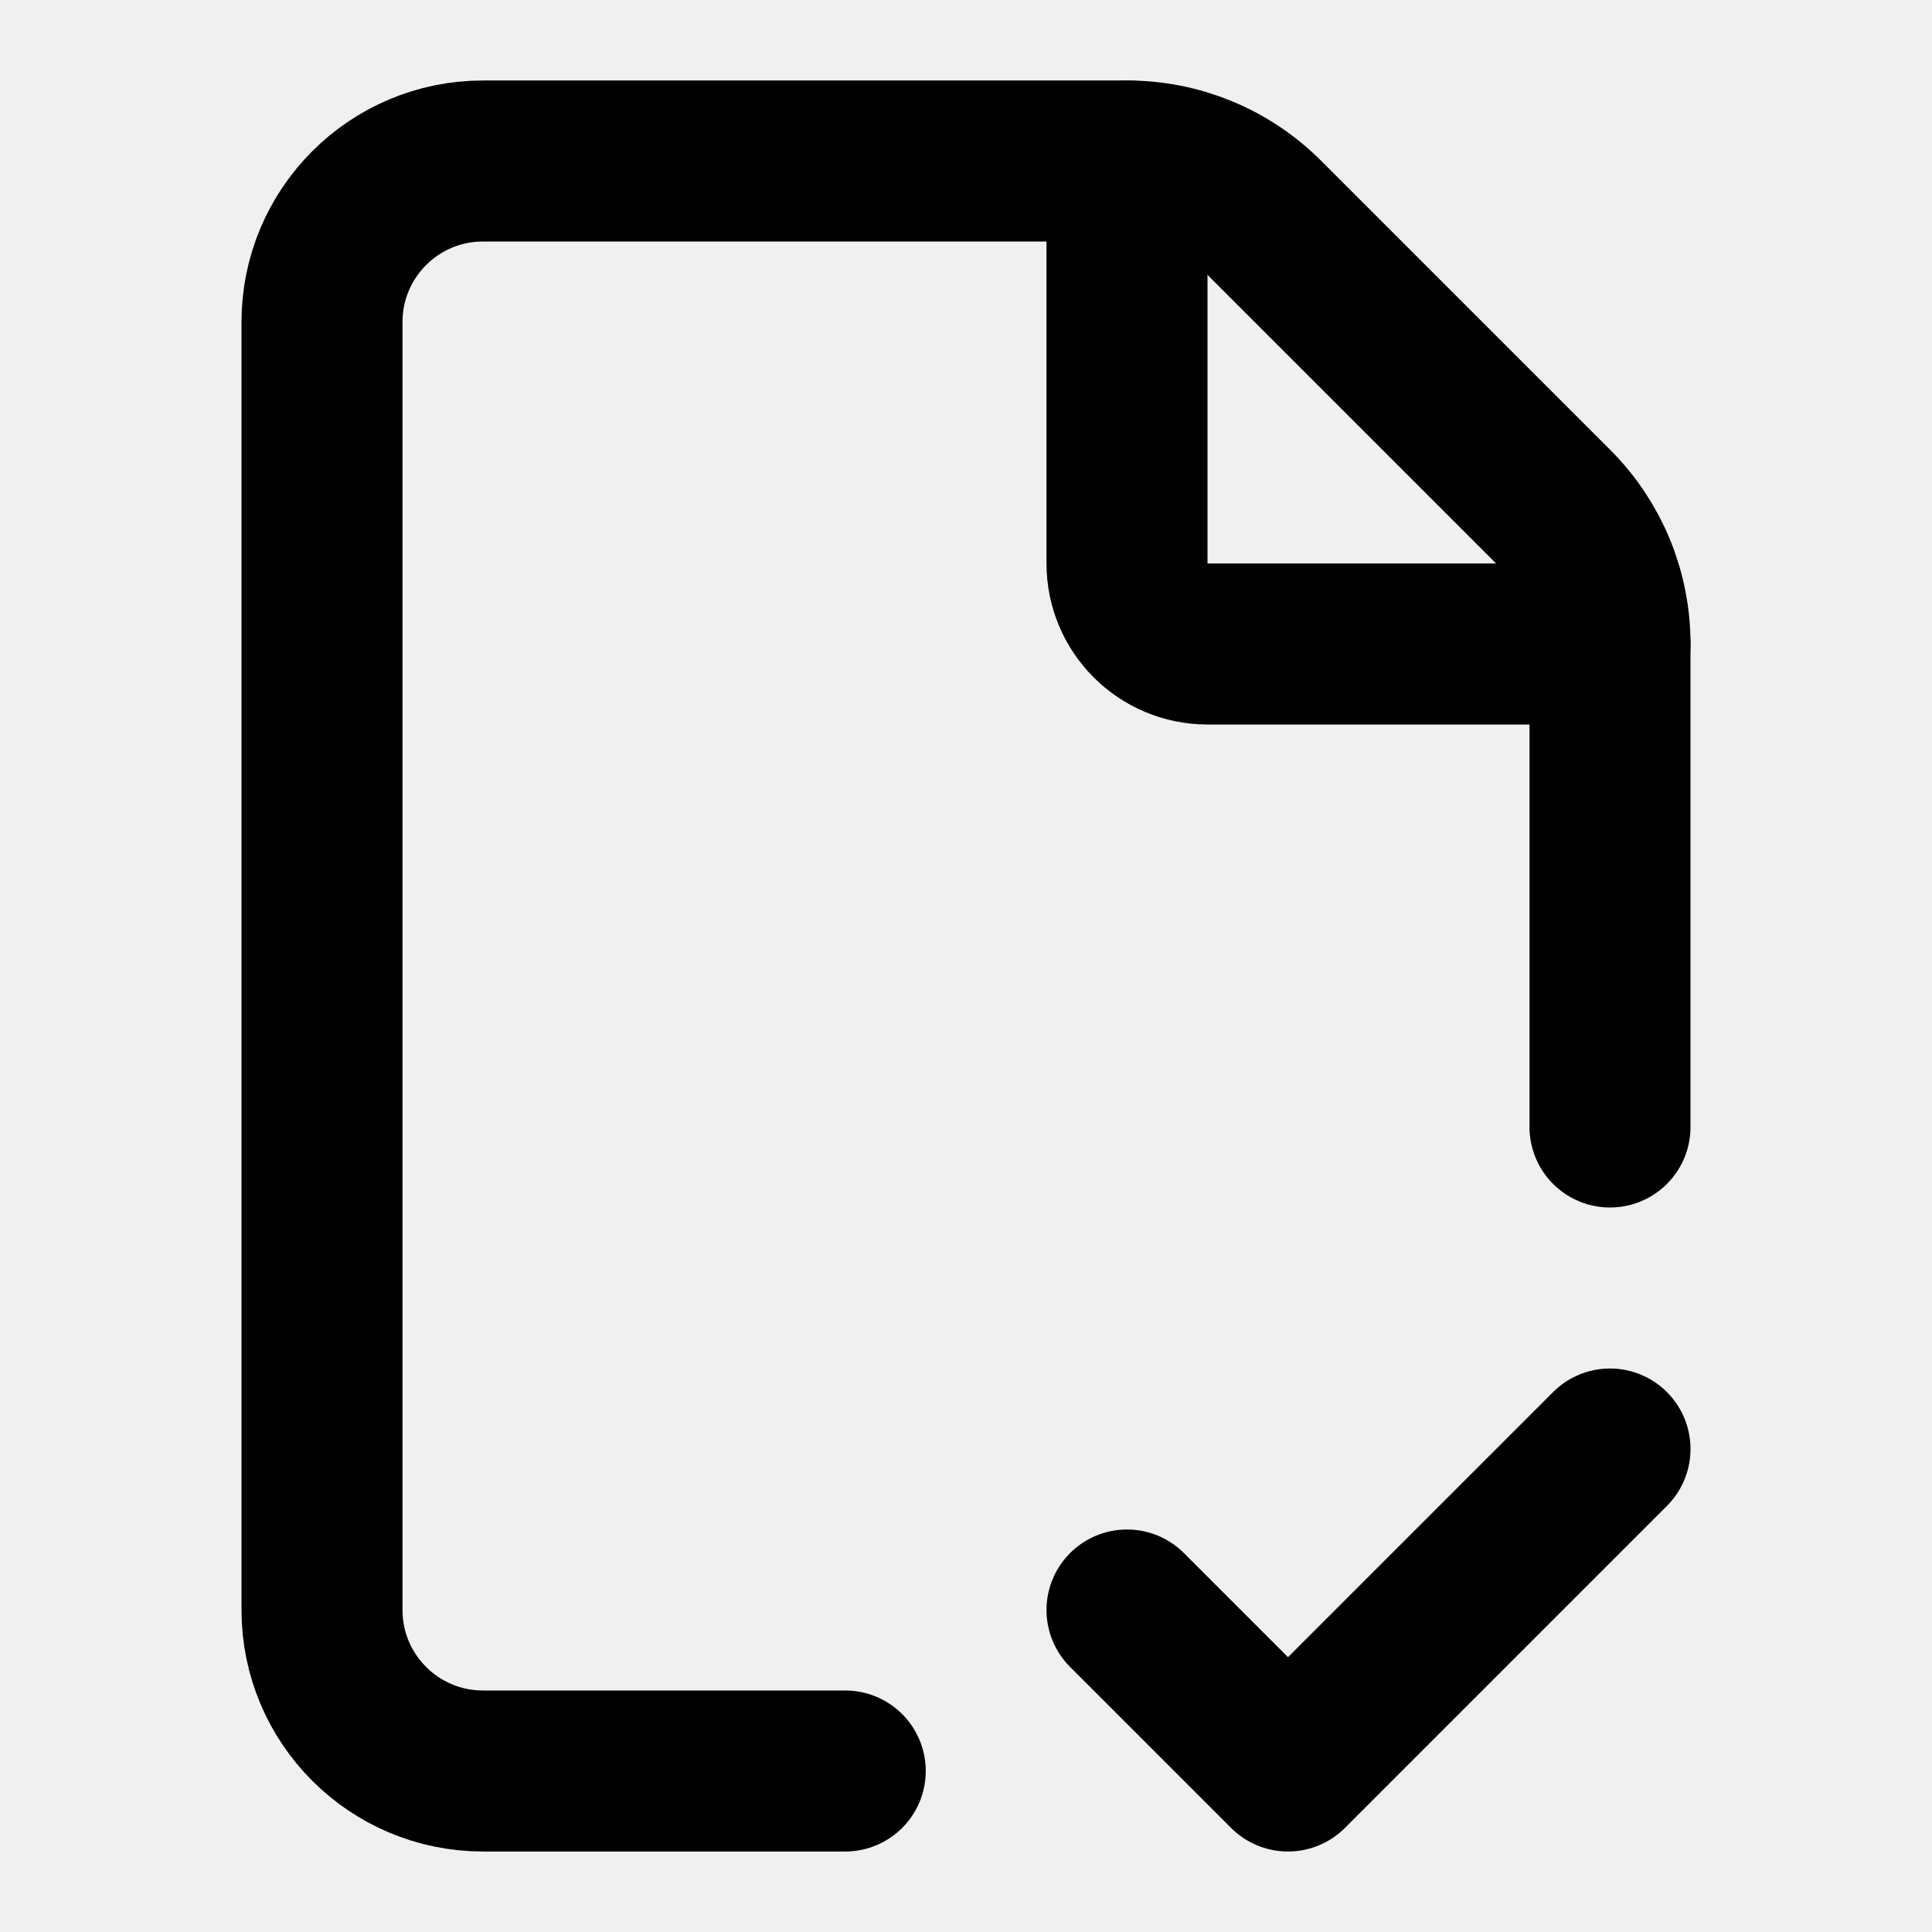
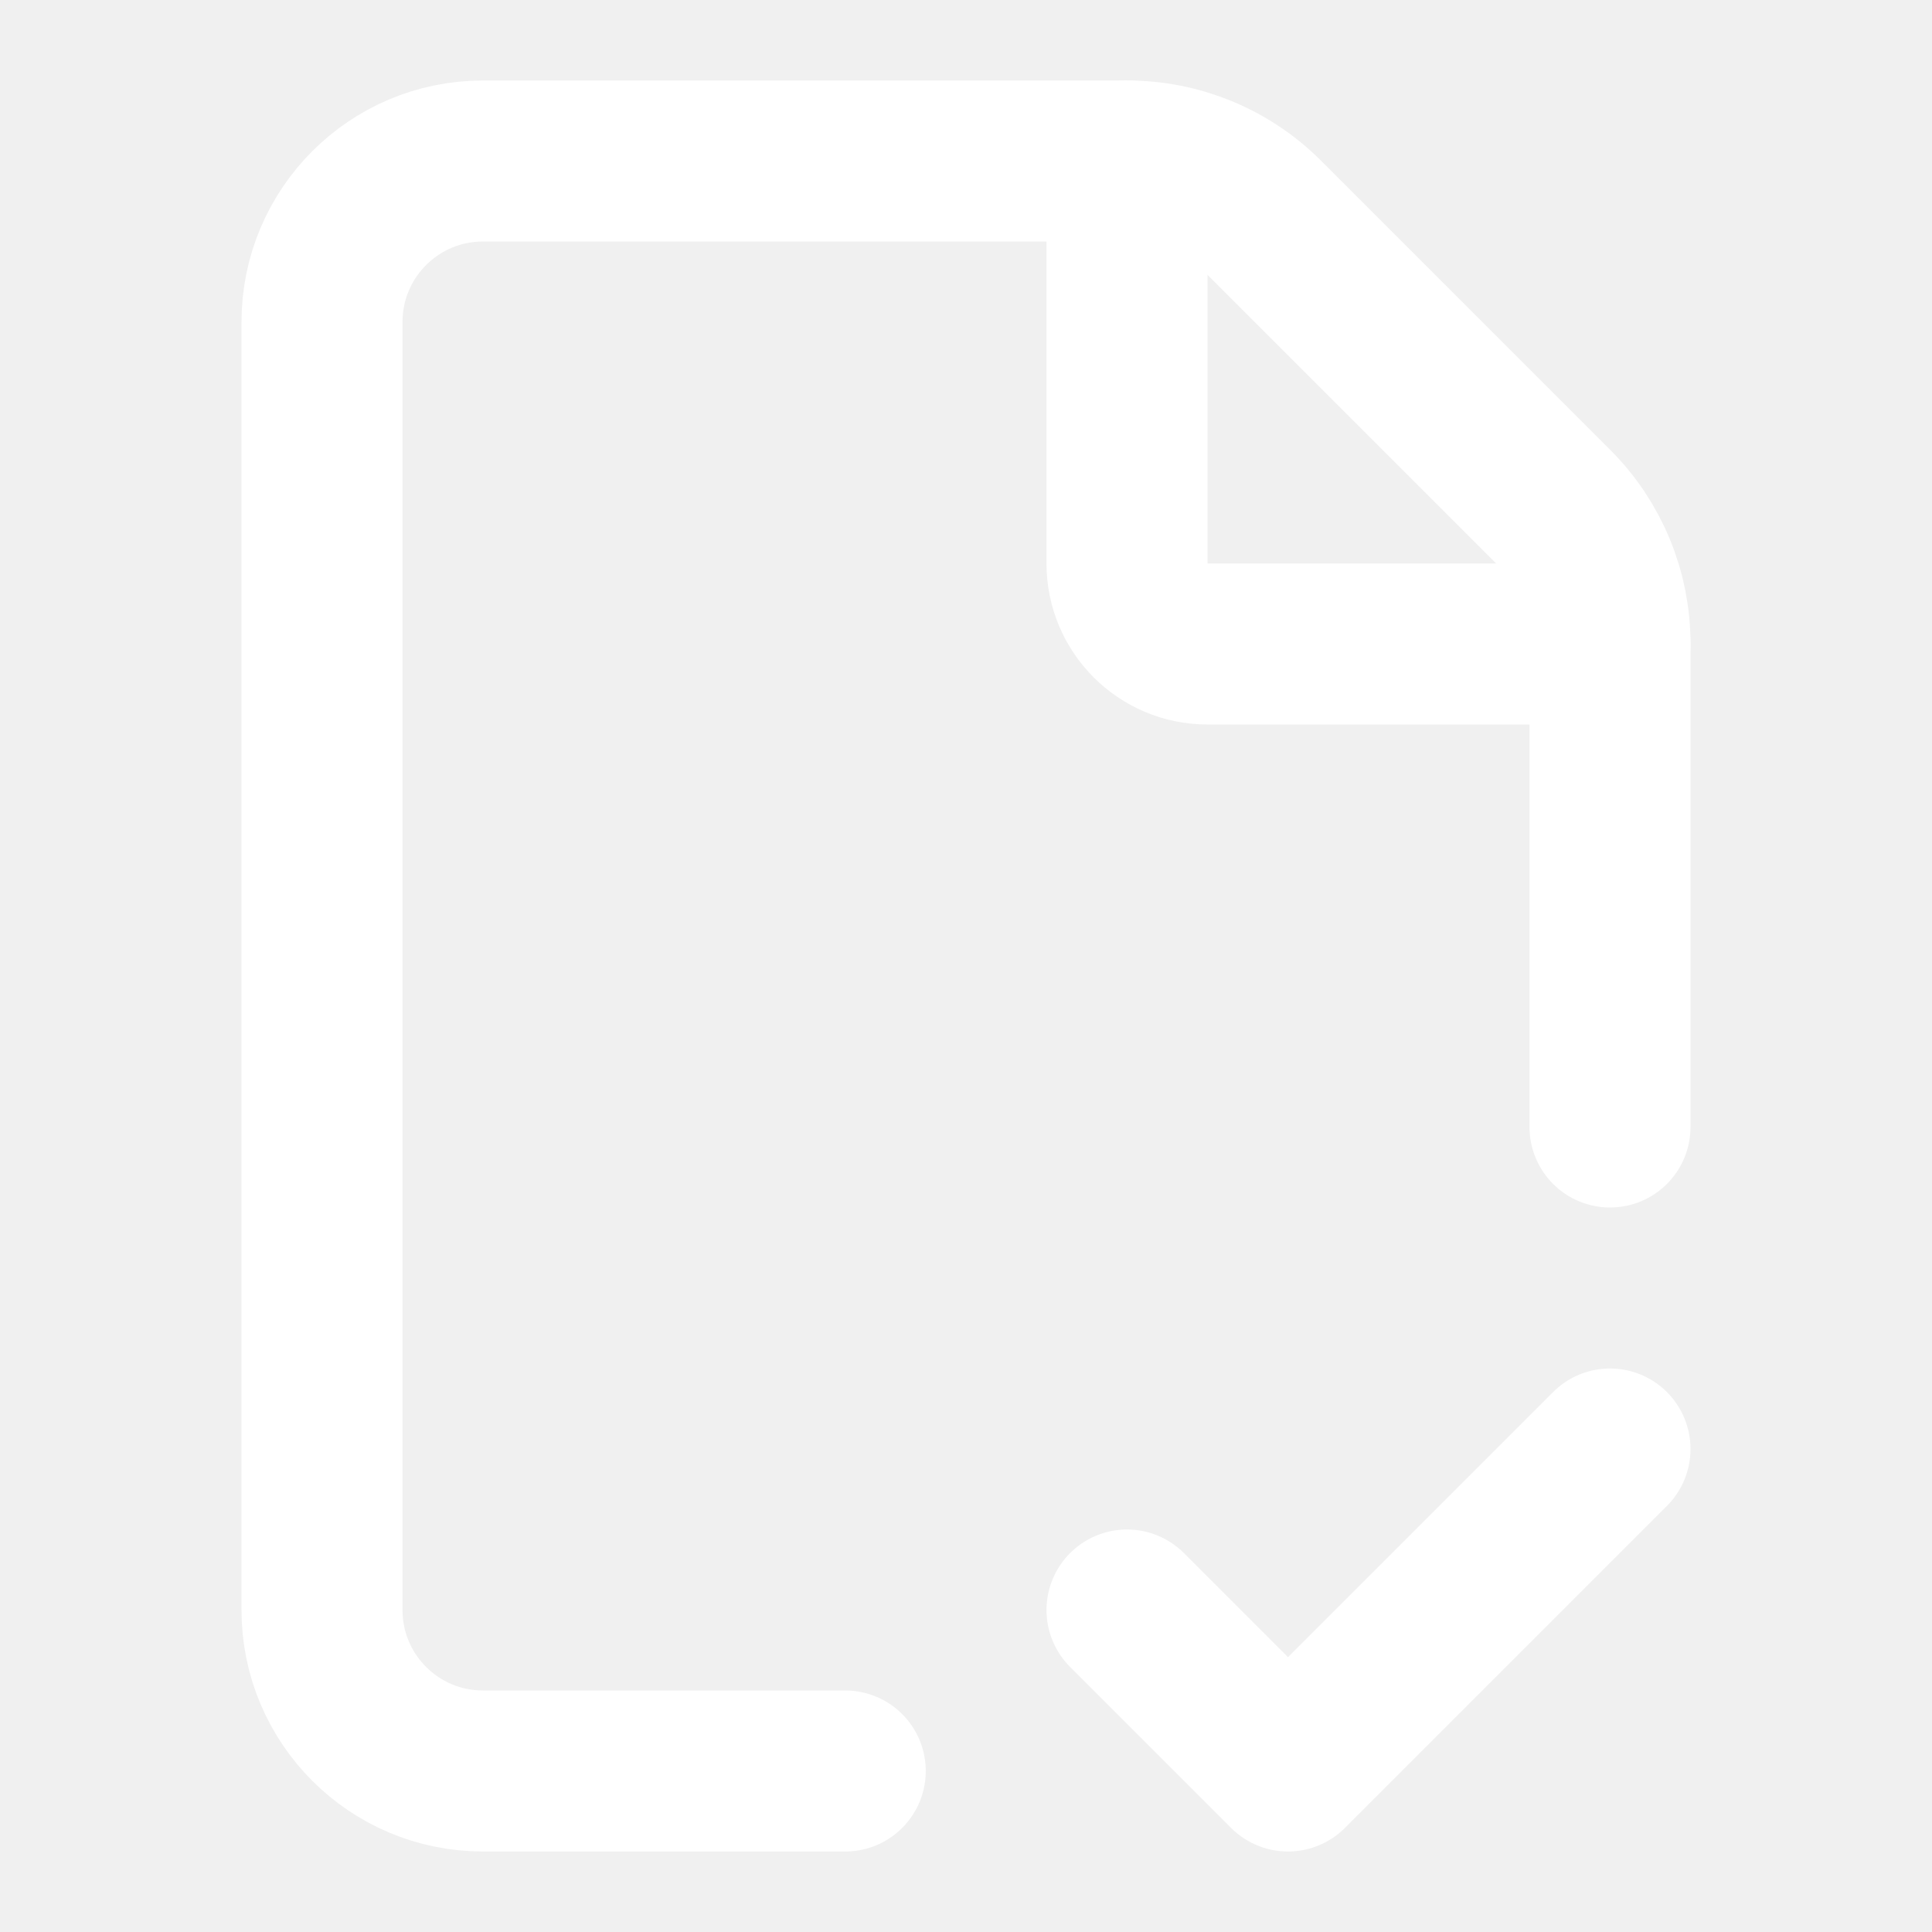
- <svg xmlns="http://www.w3.org/2000/svg" width="24" height="24" viewBox="0 0 24 24" fill="none" stroke="currentColor" stroke-width="2" stroke-linecap="round" stroke-linejoin="round" class="lucide lucide-file-check-corner-icon lucide-file-check-corner">
+ <svg xmlns="http://www.w3.org/2000/svg" width="24" height="24" viewBox="0 0 24 24" fill="none" stroke="#ffffff" stroke-width="2" stroke-linecap="round" stroke-linejoin="round">
  <path d="M10.5 22H6a2 2 0 0 1-2-2V4a2 2 0 0 1 2-2h8a2.4 2.4 0 0 1 1.706.706l3.588 3.588A2.4 2.4 0 0 1 20 8v6" />
  <path d="M14 2v5a1 1 0 0 0 1 1h5" />
  <path d="m14 20 2 2 4-4" />
</svg>
